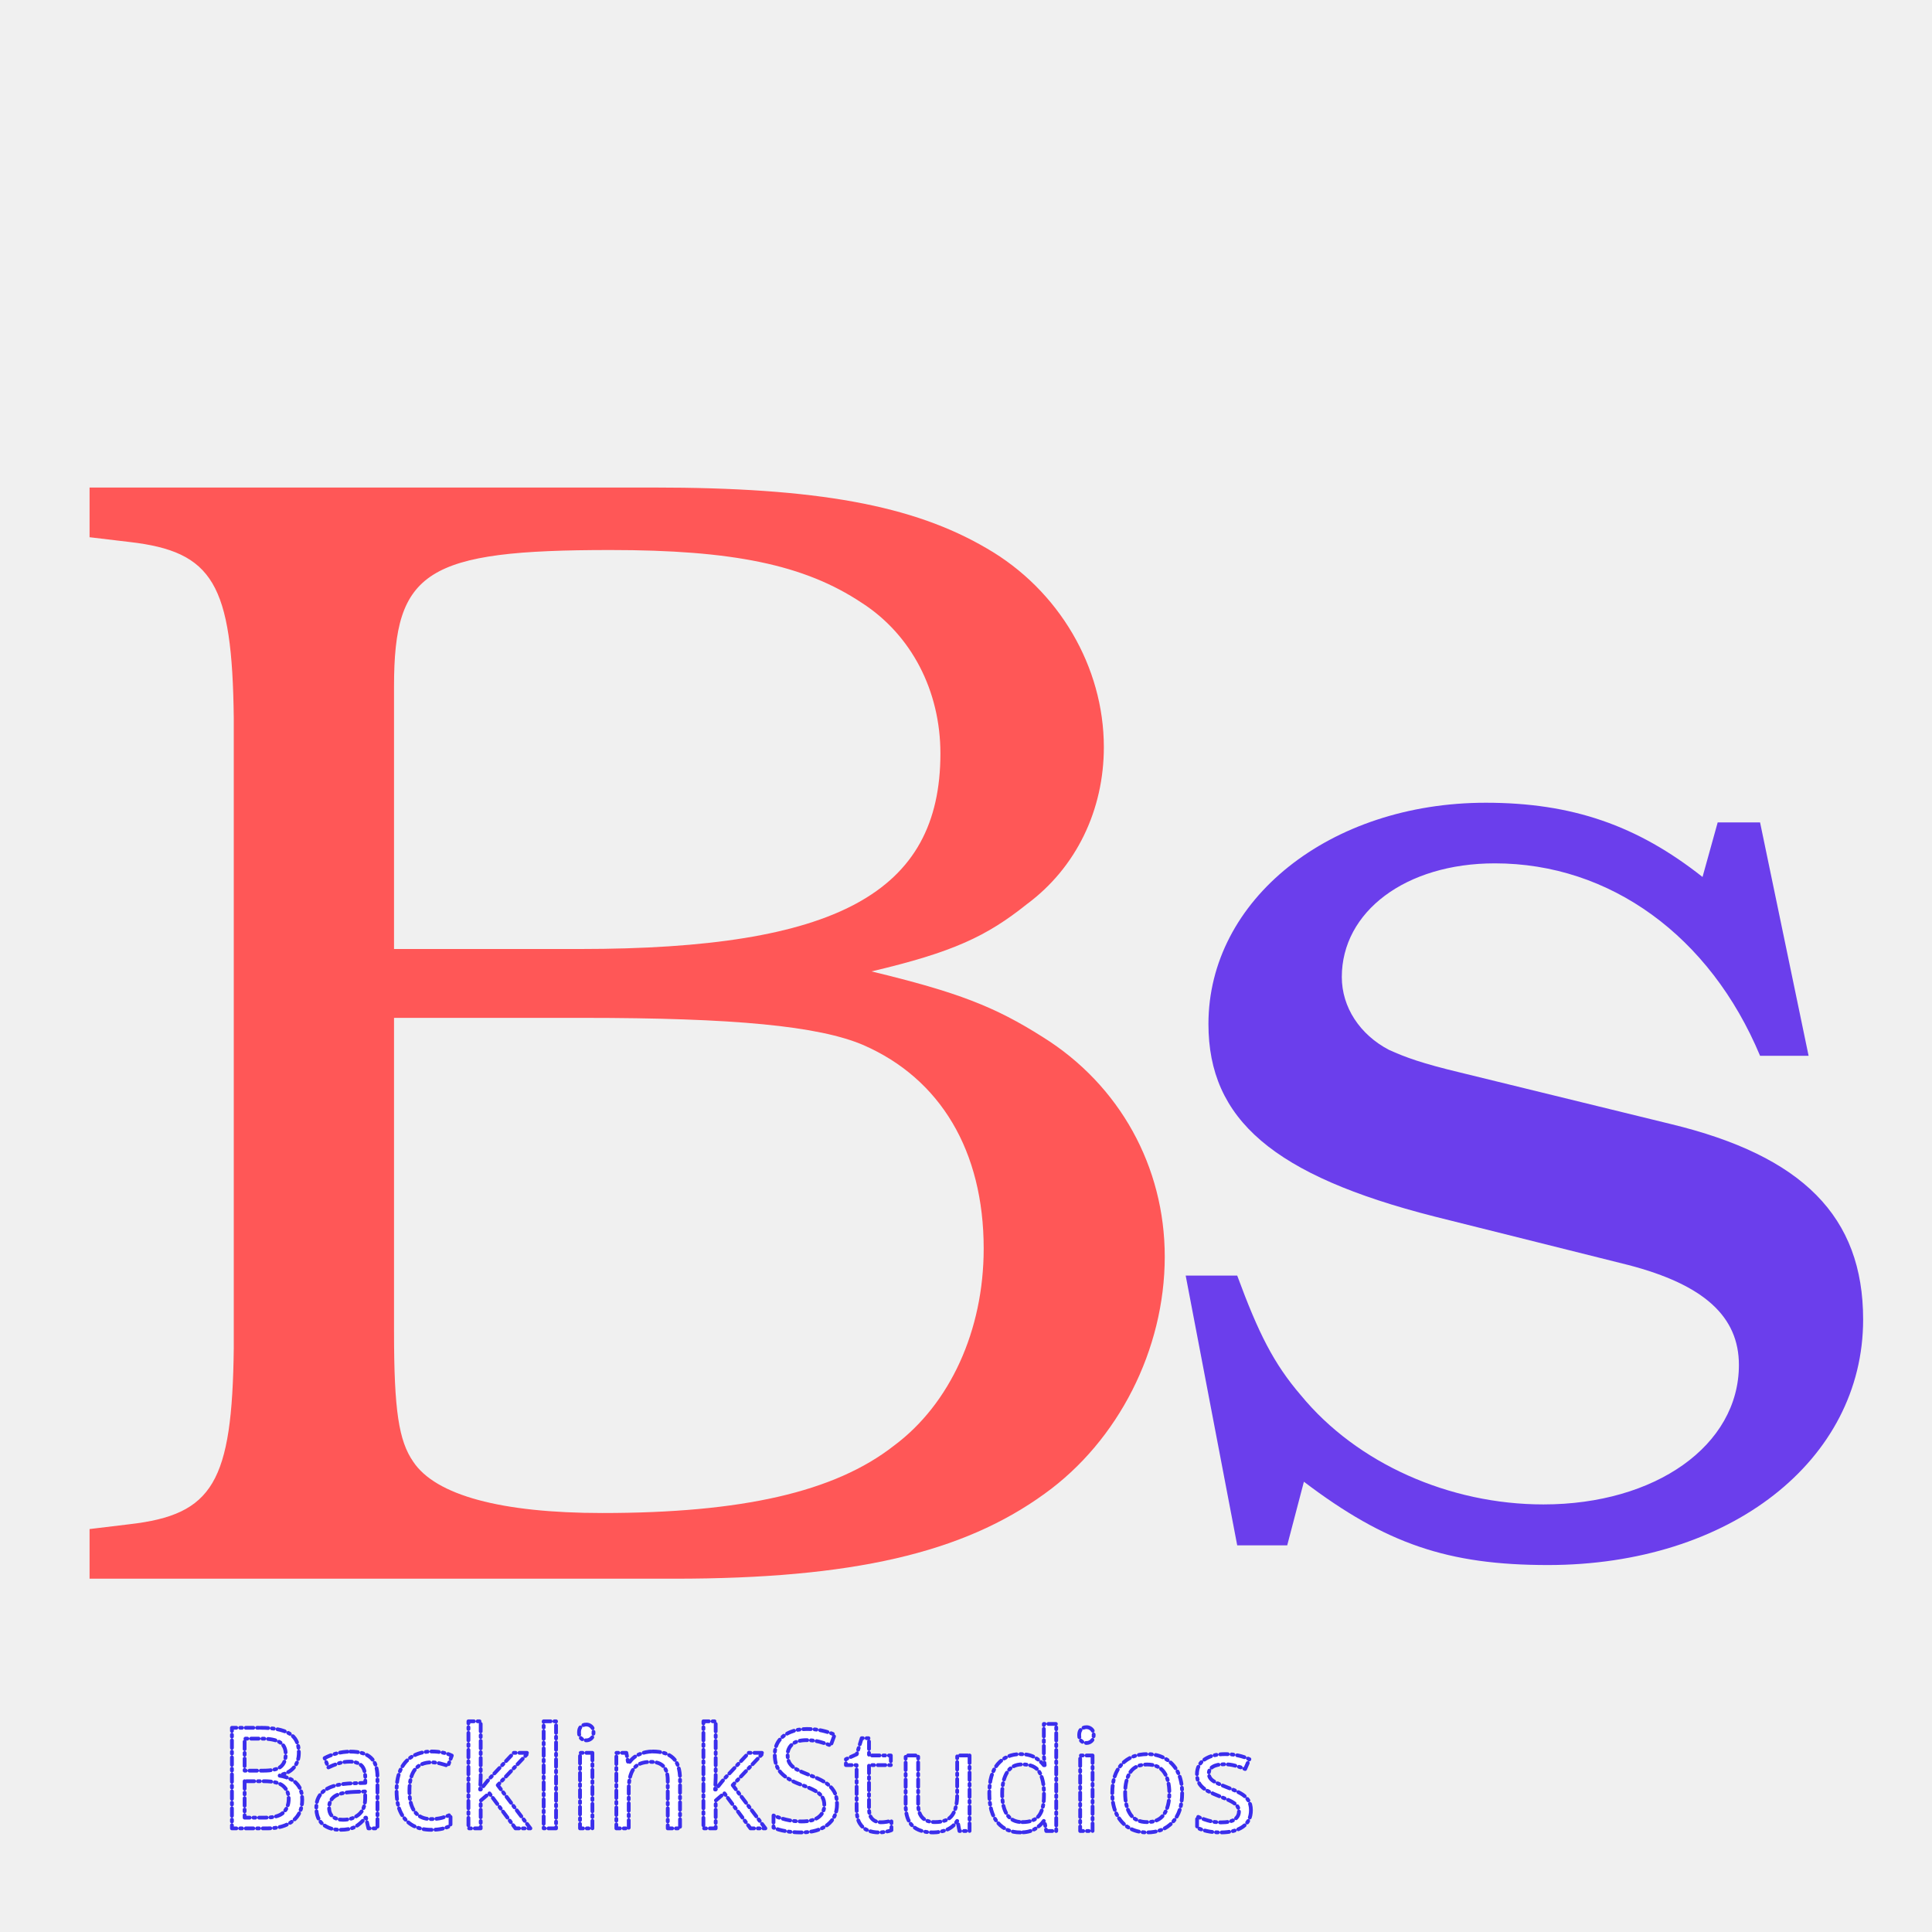
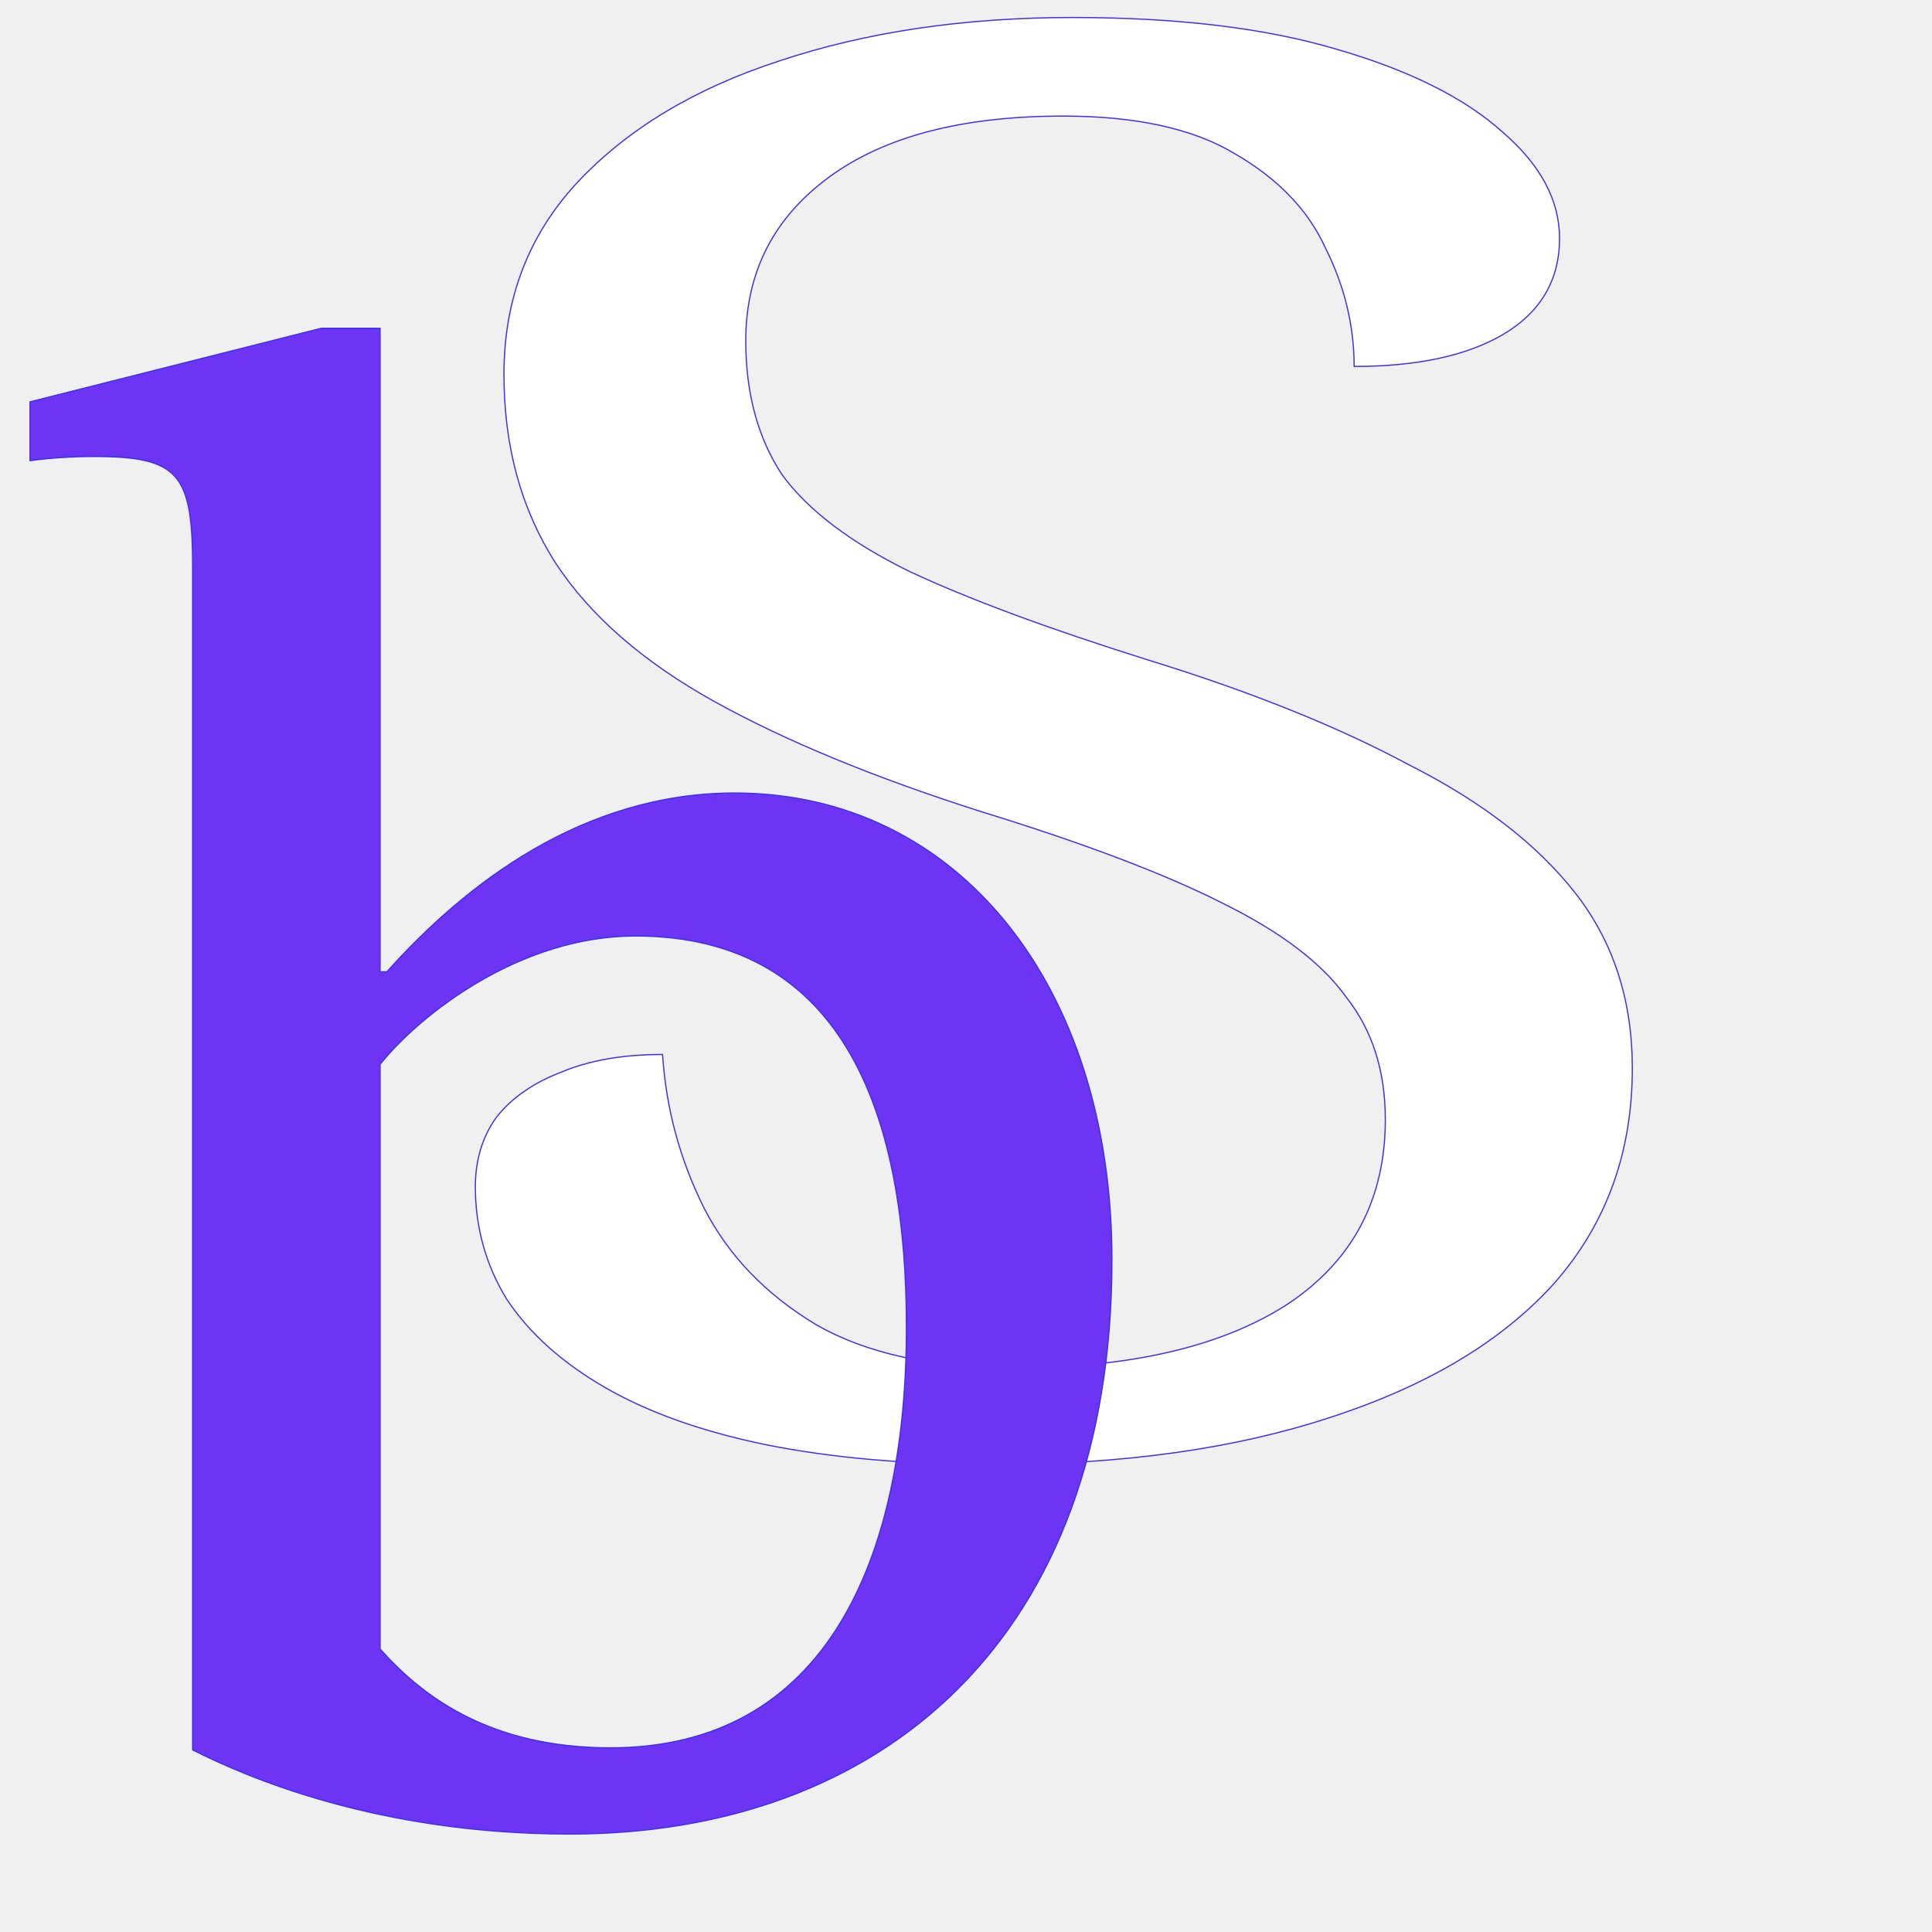
<svg xmlns="http://www.w3.org/2000/svg" width="512" height="512" viewBox="0 0 512 512" version="1.1" id="svg1">
  <defs id="defs1" />
-   <g id="layer1" style="opacity:1">
-     <text xml:space="preserve" style="font-style:normal;font-variant:normal;font-weight:normal;font-stretch:normal;font-size:424.63px;font-family:'Bookman Old Style';-inkscape-font-specification:'Bookman Old Style';fill:#ff5757;fill-opacity:1;fill-rule:nonzero;stroke:#ff5757;stroke-width:0;stroke-linecap:round;stroke-linejoin:round;stroke-dasharray:none;stroke-opacity:0" x="10.58" y="418.369" id="text2">
-       <tspan id="tspan2" x="10.58" y="418.369" style="font-style:normal;font-variant:normal;font-weight:normal;font-stretch:normal;font-family:'Bookman Old Style';-inkscape-font-specification:'Bookman Old Style';fill:#ff5757;fill-opacity:1;fill-rule:nonzero;stroke:#ff5757;stroke-width:0;stroke-linecap:round;stroke-linejoin:round;stroke-dasharray:none;stroke-opacity:0">B</tspan>
-     </text>
-     <text xml:space="preserve" style="font-style:normal;font-variant:normal;font-weight:normal;font-stretch:normal;font-size:401.646px;font-family:'Bookman Old Style';-inkscape-font-specification:'Bookman Old Style';fill:#6b3eec;fill-opacity:1;fill-rule:nonzero;stroke:#ff5757;stroke-width:0;stroke-linecap:round;stroke-linejoin:round;stroke-dasharray:none;stroke-opacity:0" x="298.155" y="411.141" id="text2-3">
-       <tspan id="tspan2-1" x="298.155" y="411.141" style="font-style:normal;font-variant:normal;font-weight:normal;font-stretch:normal;font-family:'Bookman Old Style';-inkscape-font-specification:'Bookman Old Style';fill:#6b3eec;fill-opacity:1;fill-rule:nonzero;stroke:#ff5757;stroke-width:0;stroke-linecap:round;stroke-linejoin:round;stroke-dasharray:none;stroke-opacity:0">s</tspan>
-     </text>
-     <text xml:space="preserve" style="font-style:normal;font-variant:normal;font-weight:normal;font-stretch:normal;font-size:37.333px;font-family:'Khmer OS System';-inkscape-font-specification:'Khmer OS System';fill:#ffffff;fill-opacity:1;fill-rule:nonzero;stroke:#3b2eec;stroke-width:1;stroke-linecap:round;stroke-linejoin:round;stroke-dasharray:2, 1, 0.5, 1;stroke-dashoffset:0;stroke-opacity:1" x="57.84" y="484.539" id="text11">
-       <tspan id="tspan11" x="57.84" y="484.539" style="font-style:normal;font-variant:normal;font-weight:normal;font-stretch:normal;font-family:'Khmer OS System';-inkscape-font-specification:'Khmer OS System';stroke:#3b2eec;stroke-width:1;stroke-dasharray:2, 1, 0.5, 1;stroke-dashoffset:0;stroke-opacity:1">Backlink</tspan>
-     </text>
-     <text xml:space="preserve" style="font-style:normal;font-variant:normal;font-weight:normal;font-stretch:normal;font-size:37.333px;font-family:'Khmer OS System';-inkscape-font-specification:'Khmer OS System';fill:#ffffff;fill-opacity:1;fill-rule:nonzero;stroke:#3b2eec;stroke-width:1;stroke-linecap:round;stroke-linejoin:round;stroke-dasharray:2, 1, 0.5, 1;stroke-dashoffset:0;stroke-opacity:1" x="203.082" y="485.233" id="text11-8">
-       <tspan id="tspan11-9" x="203.082" y="485.233" style="font-style:normal;font-variant:normal;font-weight:normal;font-stretch:normal;font-family:'Khmer OS System';-inkscape-font-specification:'Khmer OS System';stroke:#3b2eec;stroke-width:1;stroke-dasharray:2, 1, 0.5, 1;stroke-dashoffset:0;stroke-opacity:1">Studios</tspan>
-     </text>
+   <g id="layer1" style="display:inline;opacity:1">
+     <path d="m 284.446,4.636 c -3.617,0 -7.188,0.059 -10.712,0.179 -3.524,0.12 -7,0.299 -10.431,0.538 -3.431,0.239 -6.814,0.538 -10.152,0.898 -3.337,0.359 -6.629,0.778 -9.873,1.257 -3.244,0.479 -6.441,1.018 -9.592,1.617 -3.151,0.599 -6.256,1.258 -9.313,1.976 -3.057,0.718 -6.067,1.497 -9.032,2.336 -2.964,0.838 -5.882,1.735 -8.753,2.693 -2.813,0.914 -5.556,1.884 -8.226,2.907 -2.67,1.023 -5.266,2.101 -7.793,3.233 -2.526,1.132 -4.982,2.319 -7.365,3.56 -2.383,1.241 -4.695,2.536 -6.934,3.886 -2.239,1.35 -4.405,2.754 -6.501,4.212 -2.096,1.459 -4.119,2.971 -6.071,4.539 -1.952,1.567 -3.834,3.189 -5.643,4.865 -1.809,1.676 -3.545,3.406 -5.21,5.192 -1.608,1.742 -3.116,3.529 -4.523,5.364 -1.407,1.834 -2.713,3.715 -3.918,5.641 -1.206,1.927 -2.309,3.898 -3.314,5.917 -1.005,2.019 -1.911,4.086 -2.715,6.197 -0.804,2.112 -1.505,4.269 -2.108,6.473 -0.603,2.204 -1.107,4.454 -1.509,6.751 -0.402,2.297 -0.701,4.639 -0.902,7.029 -0.201,2.389 -0.301,4.825 -0.301,7.307 0,2.395 0.072,4.75 0.215,7.068 0.144,2.318 0.359,4.599 0.646,6.841 0.287,2.242 0.646,4.448 1.076,6.614 0.431,2.166 0.932,4.293 1.507,6.382 0.574,2.09 1.219,4.142 1.937,6.155 0.718,2.014 1.509,3.988 2.37,5.926 0.861,1.937 1.793,3.837 2.798,5.699 1.005,1.861 2.08,3.684 3.228,5.469 1.148,1.742 2.374,3.456 3.673,5.143 1.299,1.687 2.673,3.347 4.123,4.98 1.45,1.633 2.975,3.238 4.575,4.817 1.601,1.578 3.276,3.13 5.028,4.653 1.751,1.524 3.578,3.021 5.48,4.49 1.902,1.469 3.88,2.91 5.933,4.325 2.053,1.415 4.179,2.803 6.383,4.164 2.203,1.361 4.484,2.694 6.838,4.001 2.354,1.306 4.783,2.602 7.288,3.886 2.505,1.284 5.085,2.557 7.74,3.82 2.656,1.263 5.386,2.515 8.193,3.756 2.806,1.241 5.688,2.471 8.645,3.69 5.914,2.438 12.129,4.832 18.645,7.183 6.517,2.351 13.336,4.659 20.455,6.923 6.775,2.09 13.177,4.158 19.205,6.204 6.029,2.046 11.685,4.071 16.968,6.074 5.282,2.003 10.191,3.984 14.727,5.944 4.536,1.959 8.7,3.896 12.489,5.811 1.952,0.958 3.832,1.927 5.64,2.907 1.809,0.98 3.545,1.972 5.21,2.973 1.665,1.001 3.26,2.011 4.782,3.035 1.522,1.023 2.971,2.058 4.349,3.103 1.378,1.045 2.684,2.1 3.918,3.167 1.234,1.067 2.397,2.145 3.488,3.233 1.091,1.088 2.11,2.187 3.057,3.297 0.947,1.11 1.823,2.231 2.627,3.363 0.861,1.088 1.669,2.212 2.423,3.365 0.754,1.154 1.451,2.338 2.097,3.557 0.646,1.219 1.239,2.471 1.777,3.756 0.538,1.284 1.024,2.602 1.454,3.952 0.431,1.35 0.808,2.731 1.131,4.146 0.323,1.415 0.59,2.862 0.806,4.342 0.215,1.48 0.378,2.993 0.486,4.539 0.108,1.546 0.16,3.124 0.16,4.735 0,2.656 -0.136,5.235 -0.408,7.739 -0.273,2.503 -0.682,4.931 -1.228,7.282 -0.545,2.351 -1.227,4.625 -2.045,6.824 -0.818,2.199 -1.773,4.323 -2.864,6.369 -1.091,2.046 -2.317,4.014 -3.681,5.908 -1.364,1.894 -2.864,3.712 -4.501,5.454 -1.636,1.741 -3.408,3.406 -5.317,4.995 -1.909,1.589 -3.955,3.102 -6.137,4.539 -2.182,1.393 -4.467,2.7 -6.857,3.919 -2.39,1.219 -4.885,2.351 -7.484,3.396 -2.598,1.045 -5.301,2.003 -8.107,2.874 -2.806,0.871 -5.716,1.654 -8.731,2.351 -3.014,0.697 -6.132,1.306 -9.354,1.828 -3.223,0.522 -6.55,0.957 -9.981,1.306 -3.431,0.348 -6.966,0.611 -10.604,0.785 -3.639,0.174 -7.381,0.26 -11.228,0.26 -2.699,0 -5.331,-0.059 -7.9,-0.179 -2.569,-0.12 -5.076,-0.301 -7.517,-0.54 -2.44,-0.239 -4.814,-0.538 -7.125,-0.898 -2.311,-0.359 -4.559,-0.778 -6.741,-1.257 -2.182,-0.479 -4.3,-1.018 -6.352,-1.617 -2.053,-0.599 -4.04,-1.255 -5.963,-1.974 -1.923,-0.718 -3.782,-1.497 -5.577,-2.336 -1.794,-0.838 -3.523,-1.737 -5.188,-2.695 -1.665,-1.001 -3.277,-2.037 -4.834,-3.11 -1.557,-1.072 -3.062,-2.178 -4.512,-3.321 -1.45,-1.143 -2.847,-2.322 -4.189,-3.535 -1.342,-1.214 -2.629,-2.463 -3.863,-3.747 -1.234,-1.284 -2.416,-2.604 -3.543,-3.959 -1.127,-1.355 -2.198,-2.747 -3.217,-4.173 -1.019,-1.426 -1.986,-2.888 -2.897,-4.384 -0.912,-1.497 -1.768,-3.029 -2.572,-4.596 -1.608,-3.222 -3.044,-6.485 -4.307,-9.794 -1.263,-3.309 -2.354,-6.663 -3.273,-10.059 -0.919,-3.396 -1.664,-6.834 -2.238,-10.317 -0.574,-3.483 -0.976,-7.009 -1.206,-10.579 -2.641,0 -5.181,0.097 -7.621,0.293 -2.44,0.196 -4.781,0.49 -7.02,0.882 -2.239,0.392 -4.377,0.881 -6.416,1.469 -2.038,0.588 -3.977,1.274 -5.814,2.058 -1.837,0.697 -3.576,1.469 -5.213,2.318 -1.636,0.849 -3.17,1.773 -4.605,2.774 -1.435,1.001 -2.772,2.079 -4.007,3.233 -1.234,1.154 -2.369,2.384 -3.402,3.69 -0.919,1.306 -1.72,2.667 -2.409,4.082 -0.689,1.415 -1.265,2.885 -1.725,4.409 -0.459,1.524 -0.802,3.102 -1.032,4.735 -0.23,1.633 -0.345,3.32 -0.345,5.061 0,2.699 0.172,5.342 0.516,7.933 0.344,2.591 0.862,5.127 1.551,7.609 0.689,2.482 1.549,4.909 2.583,7.282 1.033,2.373 2.24,4.692 3.618,6.956 0.746,1.132 1.538,2.245 2.37,3.339 0.833,1.094 1.706,2.169 2.624,3.224 0.919,1.056 1.882,2.092 2.886,3.11 1.005,1.018 2.052,2.018 3.143,2.997 2.182,1.959 4.538,3.841 7.064,5.648 2.526,1.807 5.225,3.537 8.096,5.192 1.435,0.827 2.913,1.63 4.434,2.408 1.522,0.778 3.086,1.531 4.694,2.261 3.215,1.458 6.603,2.82 10.163,4.082 3.56,1.263 7.291,2.427 11.195,3.493 3.904,1.067 7.981,2.036 12.23,2.907 4.364,0.871 8.886,1.634 13.565,2.287 4.679,0.653 9.516,1.197 14.512,1.632 4.995,0.435 10.15,0.761 15.461,0.979 5.311,0.218 10.781,0.326 16.407,0.326 4.306,0 8.539,-0.066 12.702,-0.196 4.163,-0.131 8.255,-0.325 12.274,-0.587 4.019,-0.261 7.968,-0.587 11.843,-0.979 3.876,-0.392 7.678,-0.849 11.41,-1.372 3.732,-0.522 7.394,-1.111 10.982,-1.764 3.589,-0.653 7.104,-1.371 10.549,-2.155 3.445,-0.784 6.817,-1.633 10.119,-2.547 3.301,-0.914 6.533,-1.893 9.691,-2.938 3.215,-1.045 6.337,-2.146 9.365,-3.299 3.029,-1.154 5.963,-2.361 8.805,-3.623 2.842,-1.263 5.592,-2.581 8.248,-3.952 2.656,-1.371 5.219,-2.796 7.688,-4.276 2.469,-1.48 4.842,-3.016 7.125,-4.605 2.282,-1.589 4.472,-3.233 6.567,-4.931 2.096,-1.698 4.098,-3.451 6.007,-5.258 1.909,-1.807 3.725,-3.666 5.447,-5.582 1.723,-1.959 3.338,-3.971 4.846,-6.034 1.507,-2.063 2.905,-4.177 4.197,-6.343 1.292,-2.166 2.478,-4.384 3.554,-6.654 1.077,-2.269 2.044,-4.59 2.906,-6.962 0.861,-2.373 1.617,-4.797 2.263,-7.273 0.646,-2.476 1.184,-5.005 1.614,-7.584 0.431,-2.58 0.753,-5.21 0.969,-7.893 0.215,-2.683 0.323,-5.418 0.323,-8.204 0,-2.264 -0.079,-4.487 -0.237,-6.669 -0.158,-2.182 -0.393,-4.324 -0.709,-6.424 -0.316,-2.101 -0.71,-4.163 -1.184,-6.182 -0.474,-2.019 -1.027,-3.997 -1.658,-5.935 -0.632,-1.937 -1.344,-3.832 -2.133,-5.688 -0.789,-1.856 -1.657,-3.671 -2.605,-5.445 -0.947,-1.774 -1.974,-3.508 -3.079,-5.2 -1.105,-1.693 -2.288,-3.345 -3.551,-4.956 -1.263,-1.611 -2.6,-3.197 -4.007,-4.759 -1.407,-1.562 -2.884,-3.099 -4.434,-4.611 -1.55,-1.513 -3.171,-3.002 -4.865,-4.466 -1.694,-1.464 -3.461,-2.903 -5.298,-4.318 -1.837,-1.415 -3.745,-2.807 -5.726,-4.173 -1.981,-1.366 -4.035,-2.708 -6.159,-4.025 -2.124,-1.317 -4.322,-2.609 -6.589,-3.877 -2.268,-1.268 -4.608,-2.51 -7.02,-3.729 -2.354,-1.263 -4.771,-2.512 -7.254,-3.747 -2.483,-1.235 -5.031,-2.457 -7.644,-3.665 -5.225,-2.416 -10.71,-4.778 -16.452,-7.086 -5.742,-2.307 -11.741,-4.561 -18,-6.76 -6.258,-2.199 -12.775,-4.343 -19.55,-6.433 -6.66,-2.09 -12.975,-4.146 -18.946,-6.171 -5.971,-2.025 -11.6,-4.017 -16.882,-5.977 -5.282,-1.959 -10.219,-3.884 -14.812,-5.778 -4.593,-1.894 -8.841,-3.756 -12.746,-5.584 -1.952,-0.958 -3.838,-1.931 -5.654,-2.916 -1.816,-0.985 -3.563,-1.983 -5.243,-2.995 -1.679,-1.012 -3.289,-2.039 -4.832,-3.079 -1.543,-1.039 -3.019,-2.091 -4.426,-3.158 -1.407,-1.067 -2.745,-2.148 -4.015,-3.242 -1.27,-1.094 -2.473,-2.2 -3.607,-3.321 -1.134,-1.121 -2.201,-2.257 -3.198,-3.405 -0.998,-1.148 -1.926,-2.309 -2.787,-3.485 -0.804,-1.219 -1.559,-2.471 -2.263,-3.756 -0.703,-1.284 -1.356,-2.602 -1.959,-3.952 -0.603,-1.35 -1.156,-2.731 -1.658,-4.146 -0.502,-1.415 -0.953,-2.862 -1.355,-4.342 -0.402,-1.48 -0.755,-2.993 -1.057,-4.539 -0.301,-1.546 -0.552,-3.124 -0.753,-4.735 -0.201,-1.611 -0.349,-3.255 -0.45,-4.931 -0.1,-1.676 -0.152,-3.384 -0.152,-5.125 0,-2.264 0.115,-4.471 0.345,-6.621 0.23,-2.15 0.573,-4.243 1.032,-6.279 0.459,-2.035 1.036,-4.014 1.725,-5.935 0.689,-1.921 1.49,-3.784 2.409,-5.591 0.919,-1.807 1.953,-3.556 3.102,-5.249 1.148,-1.693 2.411,-3.329 3.789,-4.907 1.378,-1.578 2.871,-3.099 4.479,-4.563 1.608,-1.464 3.331,-2.871 5.168,-4.221 1.837,-1.35 3.768,-2.615 5.792,-3.795 2.024,-1.181 4.142,-2.278 6.352,-3.29 2.211,-1.012 4.515,-1.94 6.912,-2.783 2.397,-0.844 4.886,-1.603 7.47,-2.278 2.584,-0.675 5.262,-1.265 8.033,-1.771 2.77,-0.506 5.633,-0.928 8.59,-1.266 2.957,-0.337 6.007,-0.59 9.15,-0.759 3.144,-0.169 6.38,-0.254 9.71,-0.254 2.412,0 4.76,0.053 7.042,0.157 2.282,0.103 4.5,0.259 6.653,0.465 2.153,0.207 4.243,0.464 6.267,0.774 2.024,0.31 3.983,0.674 5.878,1.087 1.895,0.414 3.726,0.879 5.491,1.396 1.766,0.517 3.466,1.084 5.102,1.705 1.636,0.62 3.209,1.294 4.716,2.018 1.507,0.724 2.949,1.497 4.327,2.324 1.435,0.827 2.817,1.683 4.145,2.565 1.328,0.882 2.602,1.79 3.822,2.726 1.22,0.936 2.386,1.899 3.499,2.889 1.112,0.99 2.171,2.01 3.176,3.054 1.005,1.045 1.956,2.116 2.853,3.215 0.897,1.099 1.741,2.227 2.53,3.381 0.789,1.154 1.526,2.334 2.208,3.542 0.682,1.208 1.308,2.445 1.882,3.707 1.263,2.525 2.369,5.071 3.317,7.639 0.947,2.569 1.736,5.16 2.368,7.772 0.632,2.612 1.105,5.246 1.421,7.902 0.316,2.656 0.475,5.333 0.475,8.032 2.067,0 4.081,-0.043 6.04,-0.13 1.959,-0.087 3.863,-0.218 5.715,-0.393 1.852,-0.174 3.651,-0.392 5.395,-0.653 1.744,-0.261 3.435,-0.565 5.072,-0.913 1.636,-0.348 3.217,-0.74 4.746,-1.175 1.529,-0.435 3.005,-0.915 4.426,-1.438 1.421,-0.522 2.787,-1.089 4.1,-1.698 1.313,-0.61 2.572,-1.262 3.778,-1.958 1.263,-0.74 2.449,-1.52 3.554,-2.342 1.105,-0.822 2.132,-1.686 3.079,-2.589 0.947,-0.903 1.815,-1.847 2.605,-2.832 0.789,-0.985 1.499,-2.012 2.13,-3.079 0.632,-1.067 1.185,-2.173 1.658,-3.321 0.474,-1.148 0.868,-2.338 1.184,-3.568 0.316,-1.23 0.554,-2.499 0.712,-3.811 0.158,-1.312 0.237,-2.665 0.237,-4.058 0,-1.263 -0.079,-2.515 -0.237,-3.756 -0.158,-1.241 -0.396,-2.471 -0.712,-3.69 -0.316,-1.219 -0.71,-2.426 -1.184,-3.623 -0.474,-1.197 -1.027,-2.384 -1.658,-3.56 -0.632,-1.176 -1.341,-2.34 -2.13,-3.493 -0.789,-1.154 -1.657,-2.297 -2.605,-3.429 -0.947,-1.132 -1.974,-2.253 -3.079,-3.363 -1.105,-1.11 -2.291,-2.209 -3.554,-3.297 -1.263,-1.132 -2.597,-2.237 -4.004,-3.315 -1.407,-1.078 -2.884,-2.128 -4.434,-3.152 -1.55,-1.023 -3.174,-2.02 -4.868,-2.988 -1.694,-0.969 -3.458,-1.909 -5.295,-2.823 -1.837,-0.914 -3.748,-1.802 -5.729,-2.662 -1.981,-0.86 -4.032,-1.693 -6.156,-2.499 -2.124,-0.805 -4.322,-1.582 -6.589,-2.333 -2.268,-0.751 -4.608,-1.476 -7.02,-2.172 -2.354,-0.697 -4.775,-1.349 -7.266,-1.958 -2.49,-0.61 -5.05,-1.176 -7.677,-1.698 -2.627,-0.522 -5.322,-1.003 -8.085,-1.438 -2.763,-0.435 -5.594,-0.827 -8.493,-1.175 -2.9,-0.348 -5.869,-0.652 -8.905,-0.913 -3.036,-0.261 -6.141,-0.481 -9.313,-0.655 -3.172,-0.174 -6.413,-0.303 -9.721,-0.39 -3.309,-0.087 -6.685,-0.13 -10.13,-0.13 z" style="font-size:475.021px;font-family:'TeX Gyre Bonum';-inkscape-font-specification:'TeX Gyre Bonum';fill:#ffffff;stroke:#3b2eec;stroke-width:0.312;stroke-linecap:round;stroke-linejoin:round;fill-opacity:1" id="path25" />
+     <path d="M 85.172,86.98 7.951,106.488 v 15.606 c 0,0 1.795,-0.279 4.788,-0.558 1.497,-0.139 3.294,-0.279 5.314,-0.383 2.02,-0.104 4.265,-0.175 6.659,-0.175 2.843,0 5.386,0.07 7.661,0.241 2.275,0.171 4.283,0.444 6.05,0.849 0.884,0.202 1.707,0.438 2.476,0.711 0.768,0.273 1.481,0.582 2.141,0.933 0.661,0.351 1.27,0.743 1.831,1.18 0.56,0.437 1.073,0.92 1.54,1.451 0.468,0.531 0.89,1.111 1.272,1.744 0.383,0.633 0.725,1.32 1.03,2.063 0.305,0.743 0.573,1.542 0.808,2.403 0.235,0.861 0.438,1.782 0.611,2.768 0.346,1.972 0.575,4.204 0.718,6.726 0.143,2.522 0.2,5.335 0.2,8.47 v 313.229 c 1.796,0.906 3.909,1.934 6.333,3.039 2.424,1.105 5.158,2.288 8.193,3.503 3.035,1.215 6.372,2.462 10.002,3.697 3.63,1.236 7.553,2.458 11.762,3.625 4.209,1.167 8.702,2.279 13.474,3.288 2.386,0.505 4.842,0.983 7.365,1.431 2.523,0.448 5.113,0.865 7.772,1.246 2.659,0.381 5.385,0.727 8.177,1.03 2.792,0.302 5.651,0.562 8.574,0.775 2.923,0.213 5.911,0.378 8.964,0.49 3.053,0.112 6.171,0.171 9.351,0.171 2.6,0 5.177,-0.05 7.732,-0.153 2.555,-0.102 5.086,-0.256 7.593,-0.46 2.507,-0.204 4.989,-0.459 7.445,-0.765 2.457,-0.306 4.888,-0.661 7.292,-1.068 2.404,-0.407 4.782,-0.865 7.131,-1.373 2.349,-0.508 4.669,-1.066 6.962,-1.674 2.292,-0.608 4.555,-1.268 6.788,-1.977 2.233,-0.709 4.436,-1.467 6.607,-2.276 2.171,-0.809 4.31,-1.667 6.417,-2.575 2.107,-0.909 4.183,-1.866 6.224,-2.874 2.041,-1.008 4.048,-2.066 6.02,-3.173 1.972,-1.107 3.909,-2.263 5.81,-3.468 1.901,-1.206 3.767,-2.461 5.595,-3.765 1.828,-1.304 3.62,-2.658 5.373,-4.061 1.753,-1.403 3.466,-2.855 5.141,-4.356 1.675,-1.5 3.31,-3.049 4.905,-4.647 1.595,-1.598 3.149,-3.246 4.661,-4.942 1.512,-1.695 2.982,-3.438 4.409,-5.231 1.428,-1.792 2.813,-3.633 4.153,-5.522 1.341,-1.889 2.638,-3.826 3.889,-5.811 1.251,-1.985 2.457,-4.019 3.617,-6.1 1.16,-2.081 2.273,-4.212 3.339,-6.389 1.066,-2.177 2.083,-4.401 3.052,-6.674 0.97,-2.272 1.891,-4.593 2.762,-6.961 0.871,-2.368 1.691,-4.782 2.462,-7.244 0.77,-2.462 1.49,-4.972 2.157,-7.529 0.667,-2.557 1.283,-5.161 1.845,-7.812 0.562,-2.651 1.068,-5.35 1.522,-8.095 0.454,-2.745 0.854,-5.537 1.198,-8.376 0.344,-2.839 0.633,-5.725 0.865,-8.657 0.232,-2.932 0.405,-5.909 0.522,-8.934 0.117,-3.025 0.177,-6.097 0.177,-9.215 0,-4.528 -0.159,-8.974 -0.472,-13.33 -0.313,-4.356 -0.779,-8.622 -1.393,-12.79 -0.614,-4.168 -1.377,-8.238 -2.282,-12.204 -0.905,-3.966 -1.954,-7.826 -3.139,-11.575 -0.593,-1.875 -1.22,-3.722 -1.881,-5.54 -0.661,-1.818 -1.355,-3.607 -2.083,-5.365 -0.727,-1.759 -1.487,-3.487 -2.28,-5.185 -0.793,-1.698 -1.619,-3.366 -2.476,-5.002 -0.857,-1.636 -1.744,-3.238 -2.663,-4.809 -0.919,-1.571 -1.87,-3.109 -2.851,-4.615 -0.981,-1.505 -1.992,-2.977 -3.032,-4.414 -1.04,-1.437 -2.111,-2.84 -3.21,-4.207 -1.099,-1.367 -2.227,-2.701 -3.383,-3.996 -1.156,-1.296 -2.34,-2.553 -3.552,-3.776 -1.212,-1.222 -2.451,-2.408 -3.718,-3.555 -1.267,-1.147 -2.559,-2.254 -3.879,-3.324 -1.32,-1.07 -2.667,-2.101 -4.038,-3.091 -1.371,-0.99 -2.768,-1.941 -4.189,-2.85 -1.422,-0.91 -2.87,-1.778 -4.341,-2.605 -1.471,-0.827 -2.965,-1.612 -4.484,-2.354 -1.519,-0.742 -3.062,-1.442 -4.627,-2.098 -1.565,-0.656 -3.154,-1.269 -4.764,-1.837 -1.61,-0.568 -3.241,-1.092 -4.895,-1.57 -1.654,-0.478 -3.33,-0.909 -5.026,-1.295 -1.696,-0.386 -3.412,-0.725 -5.149,-1.018 -1.737,-0.292 -3.495,-0.538 -5.272,-0.735 -1.777,-0.197 -3.572,-0.344 -5.387,-0.444 -1.815,-0.099 -3.65,-0.151 -5.502,-0.151 -2.507,0 -4.977,0.094 -7.413,0.275 -2.436,0.181 -4.838,0.45 -7.204,0.801 -2.365,0.351 -4.694,0.783 -6.988,1.291 -2.294,0.508 -4.551,1.091 -6.772,1.744 -2.221,0.653 -4.406,1.377 -6.554,2.164 -2.149,0.786 -4.261,1.635 -6.337,2.543 -2.075,0.908 -4.114,1.873 -6.115,2.89 -2.001,1.017 -3.966,2.087 -5.893,3.201 -1.927,1.115 -3.816,2.276 -5.667,3.476 -1.852,1.2 -3.666,2.44 -5.441,3.713 -1.776,1.274 -3.514,2.581 -5.214,3.916 -1.7,1.335 -3.361,2.698 -4.984,4.083 -3.246,2.769 -6.335,5.625 -9.27,8.521 -2.935,2.896 -5.714,5.831 -8.333,8.757 h -1.796 V 86.98 Z M 168.376,248.053 c 1.777,0 3.514,0.05 5.21,0.147 1.696,0.097 3.353,0.239 4.97,0.43 1.617,0.19 3.193,0.427 4.732,0.709 1.539,0.281 3.041,0.606 4.504,0.975 1.463,0.369 2.888,0.782 4.276,1.236 1.388,0.454 2.741,0.949 4.056,1.485 1.316,0.536 2.594,1.114 3.839,1.73 1.244,0.616 2.454,1.271 3.629,1.963 1.175,0.692 2.316,1.422 3.423,2.188 1.107,0.766 2.181,1.568 3.222,2.405 1.041,0.837 2.048,1.709 3.024,2.613 0.976,0.905 1.921,1.842 2.835,2.812 0.913,0.97 1.795,1.973 2.647,3.005 0.852,1.032 1.675,2.094 2.468,3.185 1.585,2.183 3.051,4.483 4.407,6.887 1.356,2.404 2.603,4.912 3.744,7.513 1.141,2.601 2.177,5.295 3.115,8.071 0.938,2.776 1.777,5.633 2.526,8.561 0.749,2.928 1.407,5.926 1.98,8.982 0.573,3.057 1.062,6.173 1.472,9.335 0.41,3.163 0.742,6.372 1.002,9.618 0.26,3.246 0.447,6.529 0.571,9.835 0.123,3.307 0.183,6.638 0.183,9.982 0,3.867 -0.084,7.685 -0.256,11.447 -0.172,3.762 -0.432,7.465 -0.782,11.104 -0.35,3.639 -0.791,7.211 -1.327,10.708 -0.535,3.497 -1.164,6.919 -1.891,10.257 -0.727,3.338 -1.552,6.591 -2.478,9.751 -0.926,3.16 -1.953,6.225 -3.085,9.189 -1.131,2.964 -2.366,5.825 -3.71,8.575 -1.343,2.749 -2.795,5.386 -4.357,7.902 -0.781,1.258 -1.588,2.486 -2.425,3.683 -0.837,1.197 -1.703,2.364 -2.597,3.497 -0.894,1.133 -1.815,2.233 -2.766,3.3 -0.951,1.067 -1.934,2.101 -2.943,3.099 -1.01,0.998 -2.048,1.963 -3.117,2.89 -1.069,0.928 -2.169,1.819 -3.298,2.674 -1.129,0.855 -2.289,1.673 -3.48,2.453 -1.19,0.78 -2.411,1.522 -3.663,2.224 -1.252,0.702 -2.534,1.365 -3.849,1.987 -1.315,0.622 -2.662,1.204 -4.04,1.744 -1.378,0.54 -2.789,1.039 -4.232,1.495 -1.443,0.456 -2.917,0.869 -4.425,1.238 -1.508,0.369 -3.049,0.693 -4.623,0.973 -1.574,0.28 -3.182,0.517 -4.823,0.707 -1.641,0.189 -3.314,0.332 -5.022,0.428 -1.709,0.096 -3.453,0.145 -5.23,0.145 -1.983,0 -3.911,-0.053 -5.788,-0.155 -1.877,-0.101 -3.703,-0.25 -5.478,-0.446 -1.775,-0.195 -3.499,-0.438 -5.175,-0.721 -1.676,-0.283 -3.302,-0.606 -4.883,-0.969 -1.581,-0.364 -3.116,-0.767 -4.605,-1.204 -1.489,-0.437 -2.932,-0.911 -4.333,-1.415 -1.401,-0.505 -2.759,-1.041 -4.075,-1.606 -1.316,-0.565 -2.59,-1.158 -3.825,-1.776 -2.469,-1.237 -4.778,-2.573 -6.943,-3.982 -2.165,-1.41 -4.187,-2.893 -6.077,-4.422 -1.889,-1.528 -3.647,-3.102 -5.288,-4.695 -1.641,-1.593 -3.167,-3.203 -4.589,-4.805 V 282.051 c 1.347,-1.672 2.937,-3.457 4.748,-5.301 1.811,-1.844 3.844,-3.747 6.075,-5.654 2.231,-1.907 4.66,-3.819 7.266,-5.68 2.606,-1.861 5.39,-3.672 8.327,-5.379 1.468,-0.853 2.975,-1.68 4.518,-2.475 1.543,-0.794 3.12,-1.556 4.732,-2.278 1.612,-0.722 3.256,-1.402 4.931,-2.037 1.675,-0.635 3.38,-1.225 5.113,-1.76 1.733,-0.536 3.493,-1.019 5.278,-1.441 1.785,-0.422 3.594,-0.783 5.425,-1.078 1.831,-0.295 3.686,-0.524 5.558,-0.678 1.873,-0.154 3.763,-0.235 5.671,-0.235 z" style="font-size:560.804px;font-family:STIX;-inkscape-font-specification:STIX;display:inline;fill:#6d34f3;stroke:#3b2eec;stroke-width:0.301;stroke-linecap:round;stroke-linejoin:round;fill-opacity:1" id="path26" />
  </g>
</svg>
